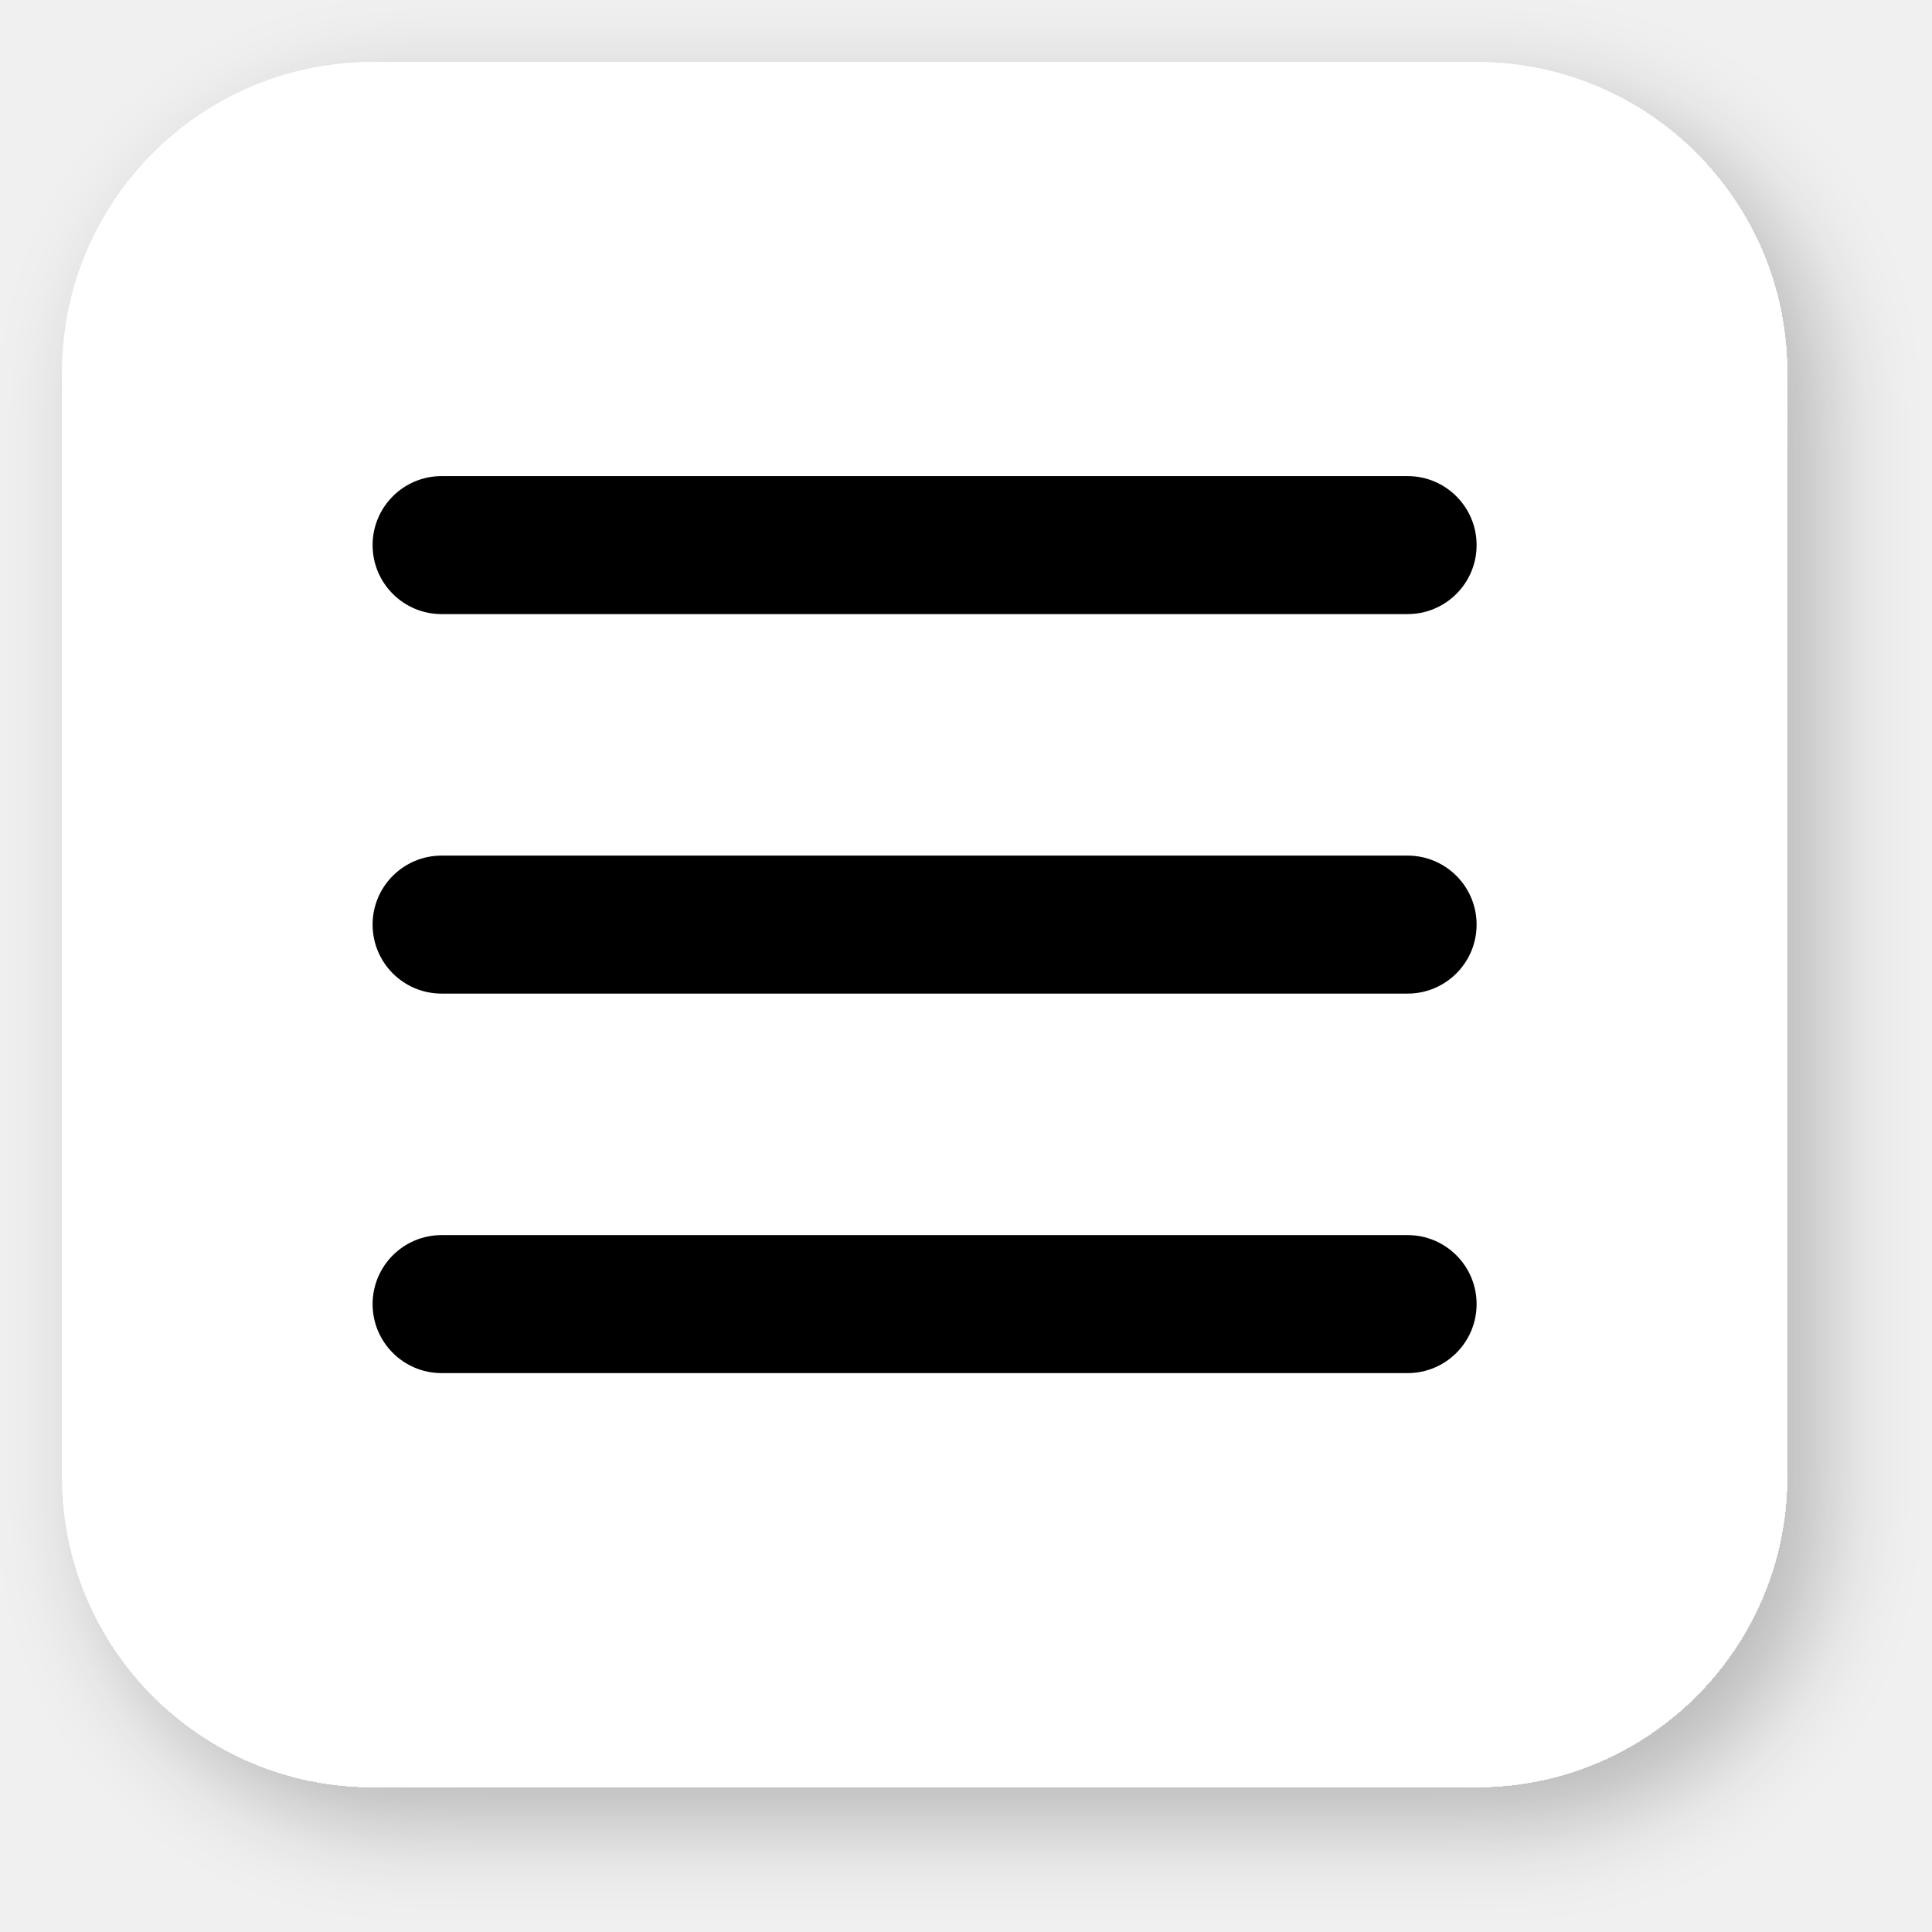
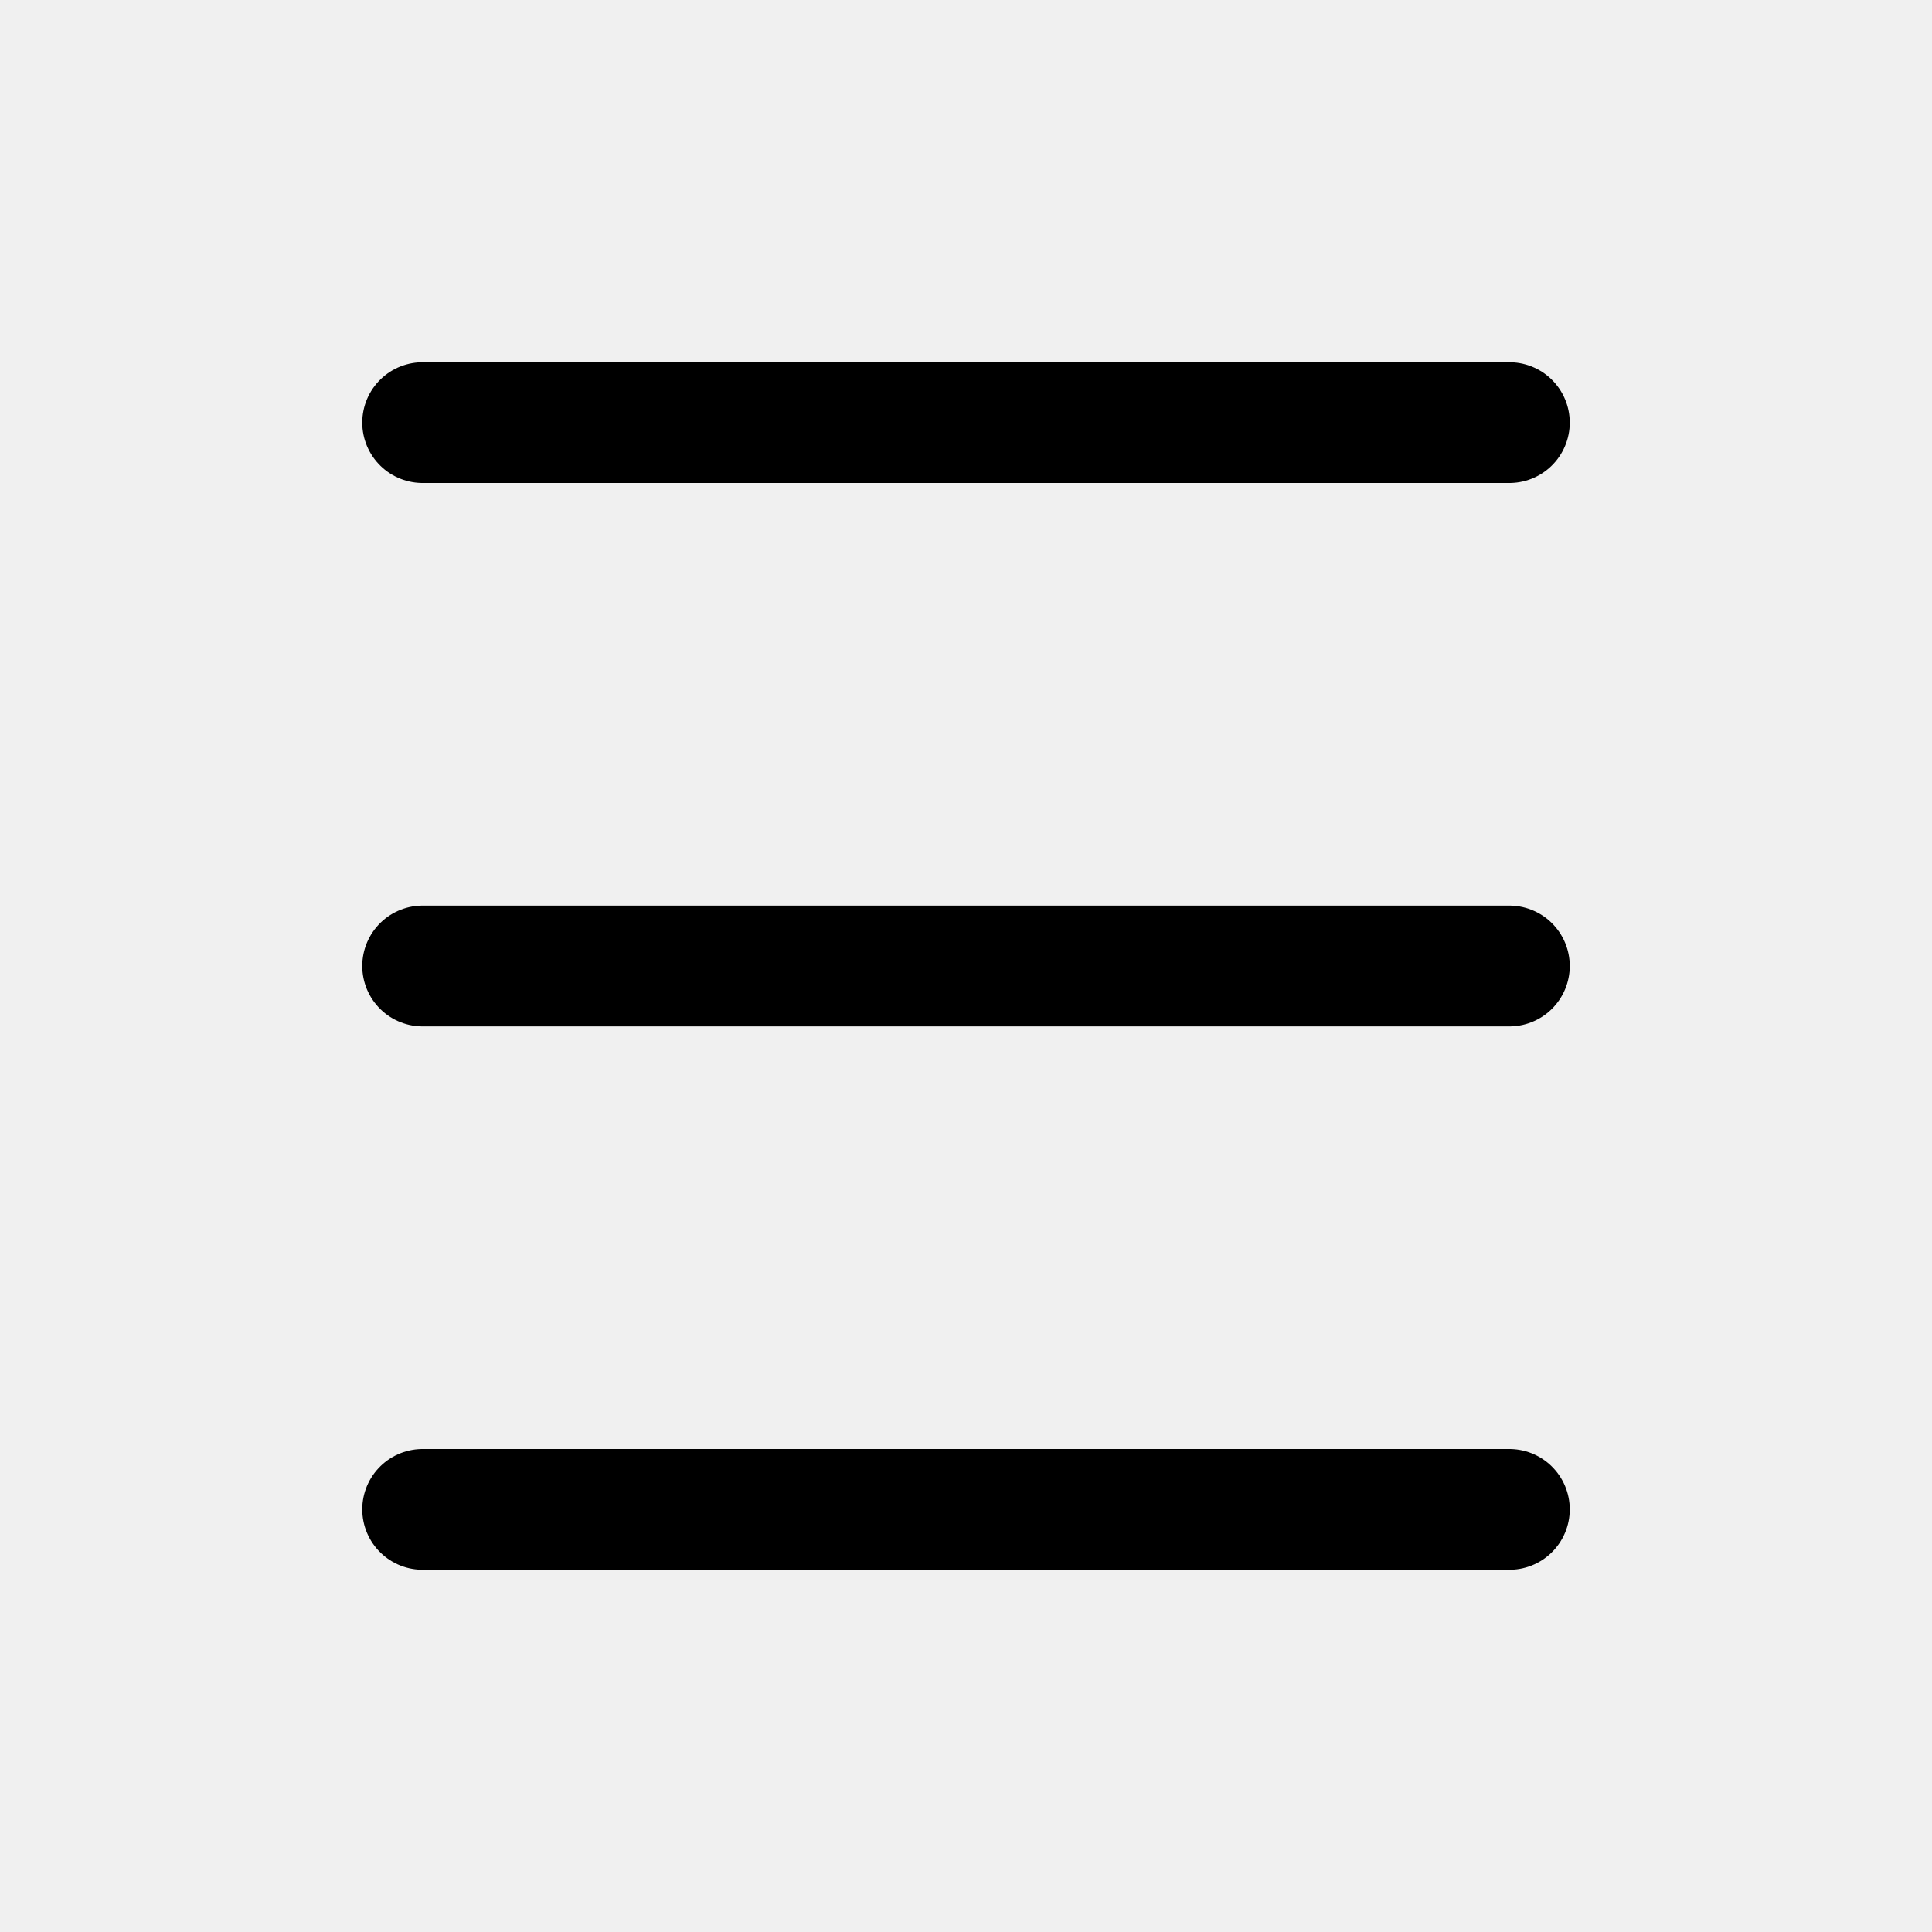
- <svg xmlns="http://www.w3.org/2000/svg" viewBox="0 0 56 56" fill="none">
-   <g filter="url(#filter0_d_1531_2)">
-     <rect x="1.8" y="1.8" width="50" height="50" rx="9" fill="white" />
-   </g>
-   <rect x="10.8" y="13.8" width="32" height="4" rx="2" fill="black" />
-   <rect x="10.8" y="24.8" width="32" height="4" rx="2" fill="black" />
-   <rect x="10.8" y="35.8" width="32" height="4" rx="2" fill="black" />
-   <defs>
-     <filter id="filter0_d_1531_2" x="4.88758e-05" y="3.09944e-06" width="55.6" height="55.6" filterUnits="userSpaceOnUse" color-interpolation-filters="sRGB">
-       <feFlood flood-opacity="0" result="BackgroundImageFix" />
-       <feColorMatrix in="SourceAlpha" type="matrix" values="0 0 0 0 0 0 0 0 0 0 0 0 0 0 0 0 0 0 127 0" result="hardAlpha" />
-       <feOffset dx="1" dy="1" />
-       <feGaussianBlur stdDeviation="1.4" />
-       <feComposite in2="hardAlpha" operator="out" />
-       <feColorMatrix type="matrix" values="0 0 0 0 0 0 0 0 0 0 0 0 0 0 0 0 0 0 0.24 0" />
-       <feBlend mode="normal" in2="BackgroundImageFix" result="effect1_dropShadow_1531_2" />
-       <feBlend mode="normal" in="SourceGraphic" in2="effect1_dropShadow_1531_2" result="shape" />
-     </filter>
-   </defs>
+ <svg xmlns="http://www.w3.org/2000/svg" enable-background="new 0 0 32 32" id="Editable-line" version="1.1" viewBox="0 0 32 32" xml:space="preserve">
+   <line fill="none" id="XMLID_103_" stroke="#000000" stroke-linecap="round" stroke-linejoin="round" stroke-miterlimit="10" stroke-width="2" x1="7" x2="25" y1="16" y2="16" />
+   <line fill="none" id="XMLID_102_" stroke="#000000" stroke-linecap="round" stroke-linejoin="round" stroke-miterlimit="10" stroke-width="2" x1="7" x2="25" y1="25" y2="25" />
+   <line fill="none" id="XMLID_101_" stroke="#000000" stroke-linecap="round" stroke-linejoin="round" stroke-miterlimit="10" stroke-width="2" x1="7" x2="25" y1="7" y2="7" />
</svg>
